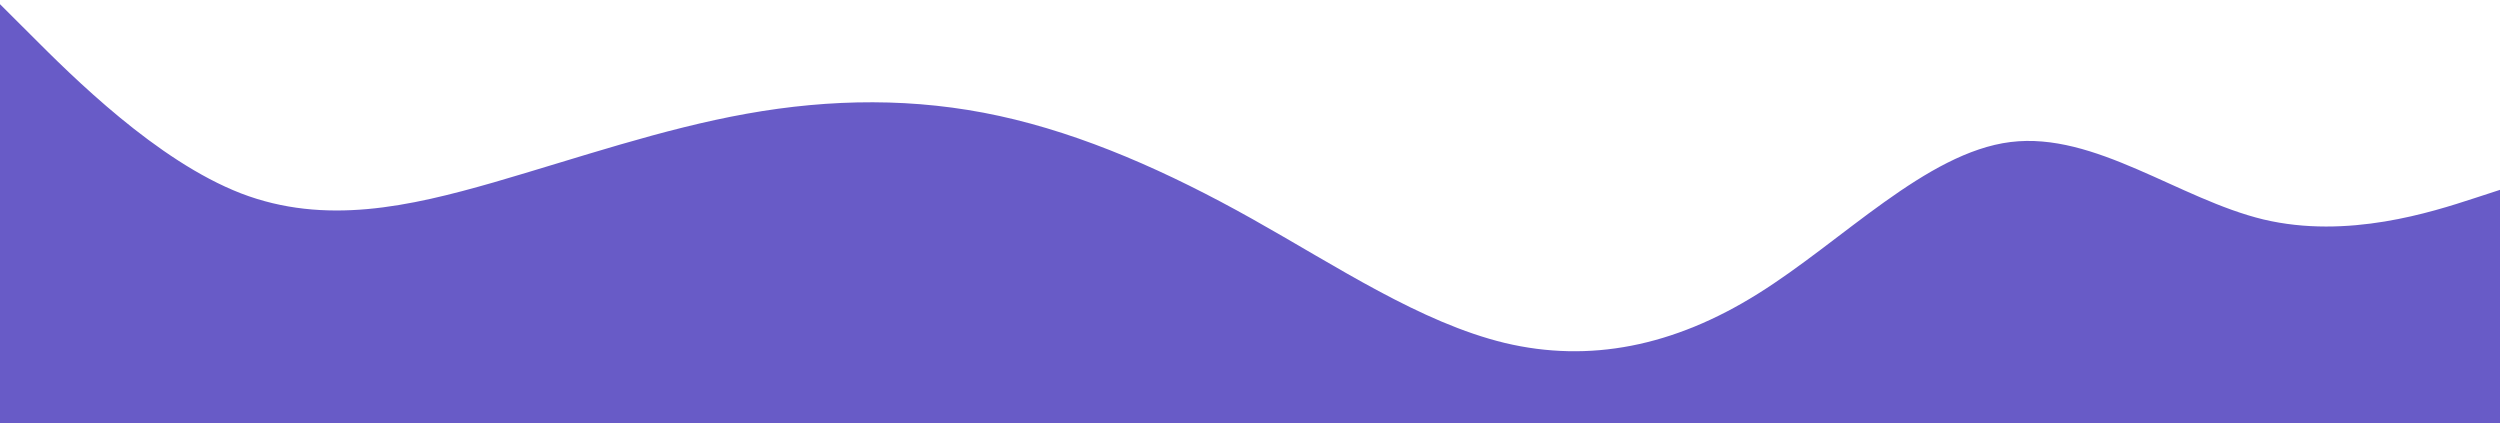
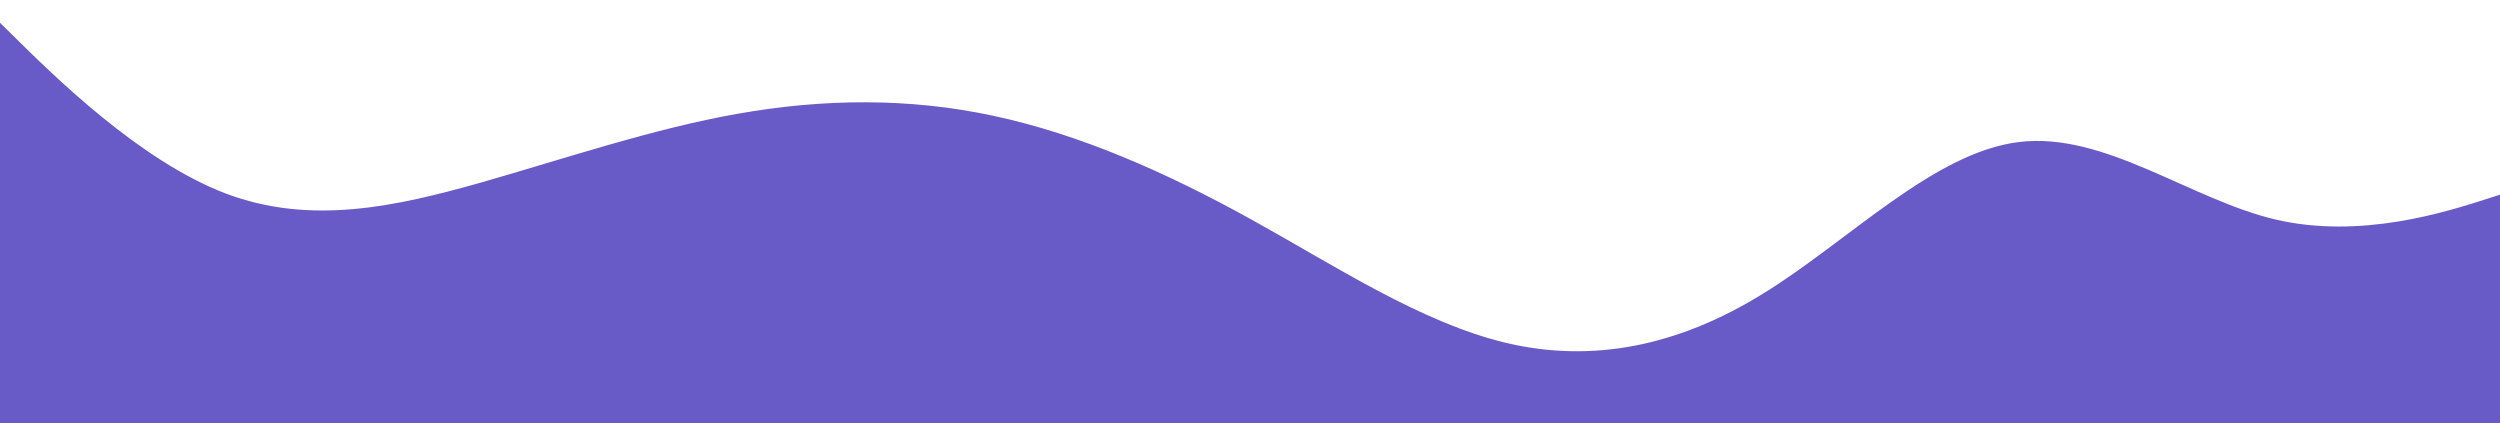
<svg xmlns="http://www.w3.org/2000/svg" id="visual" viewBox="0 0 910.574 153.841" width="910.574" height="153.841" version="1.1">
  <defs id="defs1" />
-   <path d="M -4.316,-2.772 11.031,12.528 c 15.346,15.4 46.039,46 76.732,57.9 30.693,11.8 61.386,4.8 92.079,-4 30.693,-8.9 61.386,-19.5 92.079,-25 30.693,-5.5 61.386,-5.9 92.079,0.8 30.693,6.7 61.386,20.3 92.079,37.5 30.693,17.2 61.386,37.8 92.079,45.2 30.693,7.3 61.386,1.3 92.079,-17.9 30.693,-19.1 61.386,-51.5 92.079,-55.3 30.693,-3.8 61.386,20.8 92.079,28.2 30.693,7.3 61.386,-2.7 76.732,-7.7 l 15.346,-5 V 215.228 h -15.346 c -15.346,0 -46.039,0 -76.732,0 -30.693,0 -61.386,0 -92.079,0 -30.693,0 -61.386,0 -92.079,0 -30.693,0 -61.386,0 -92.079,0 -30.693,0 -61.386,0 -92.079,0 -30.693,0 -61.386,0 -92.079,0 -30.693,0 -61.386,0 -92.079,0 -30.693,0 -61.386,0 -92.079,0 -30.693,0 -61.386,0 -92.079,0 -30.693,0 -61.386,0 -76.732,0 H -4.316 Z" fill="#685bc7" stroke-linecap="round" stroke-linejoin="miter" id="path1" style="stroke-width:1.011" />
+   <path d="M -11.246,-2.772 4.309,12.528 c 15.554,15.4 46.663,46 77.772,57.9 31.109,11.8 62.218,4.8 93.326,-4 31.109,-8.9 62.218,-19.5 93.326,-25 31.109,-5.5 62.218,-5.9 93.326,0.8 31.109,6.7 62.218,20.3 93.326,37.5 31.109,17.2 62.218,37.8 93.326,45.2 31.109,7.3 62.218,1.3 93.326,-17.9 31.109,-19.1 62.218,-51.5 93.326,-55.3 31.109,-3.8 62.218,20.8 93.326,28.2 31.109,7.3 62.218,-2.7 77.772,-7.7 l 15.554,-5 V 215.228 h -15.554 c -15.554,0 -46.663,0 -77.772,0 -31.109,0 -62.218,0 -93.326,0 -31.109,0 -62.218,0 -93.326,0 -31.109,0 -62.218,0 -93.326,0 -31.109,0 -62.218,0 -93.326,0 -31.109,0 -62.218,0 -93.326,0 -31.109,0 -62.218,0 -93.326,0 -31.109,0 -62.218,0 -93.326,0 -31.109,0 -62.218,0 -93.326,0 -31.109,0 -62.218,0 -77.772,0 H -11.246 Z" fill="#685bc7" stroke-linecap="round" stroke-linejoin="miter" id="path1" style="stroke-width:1.018" />
</svg>
